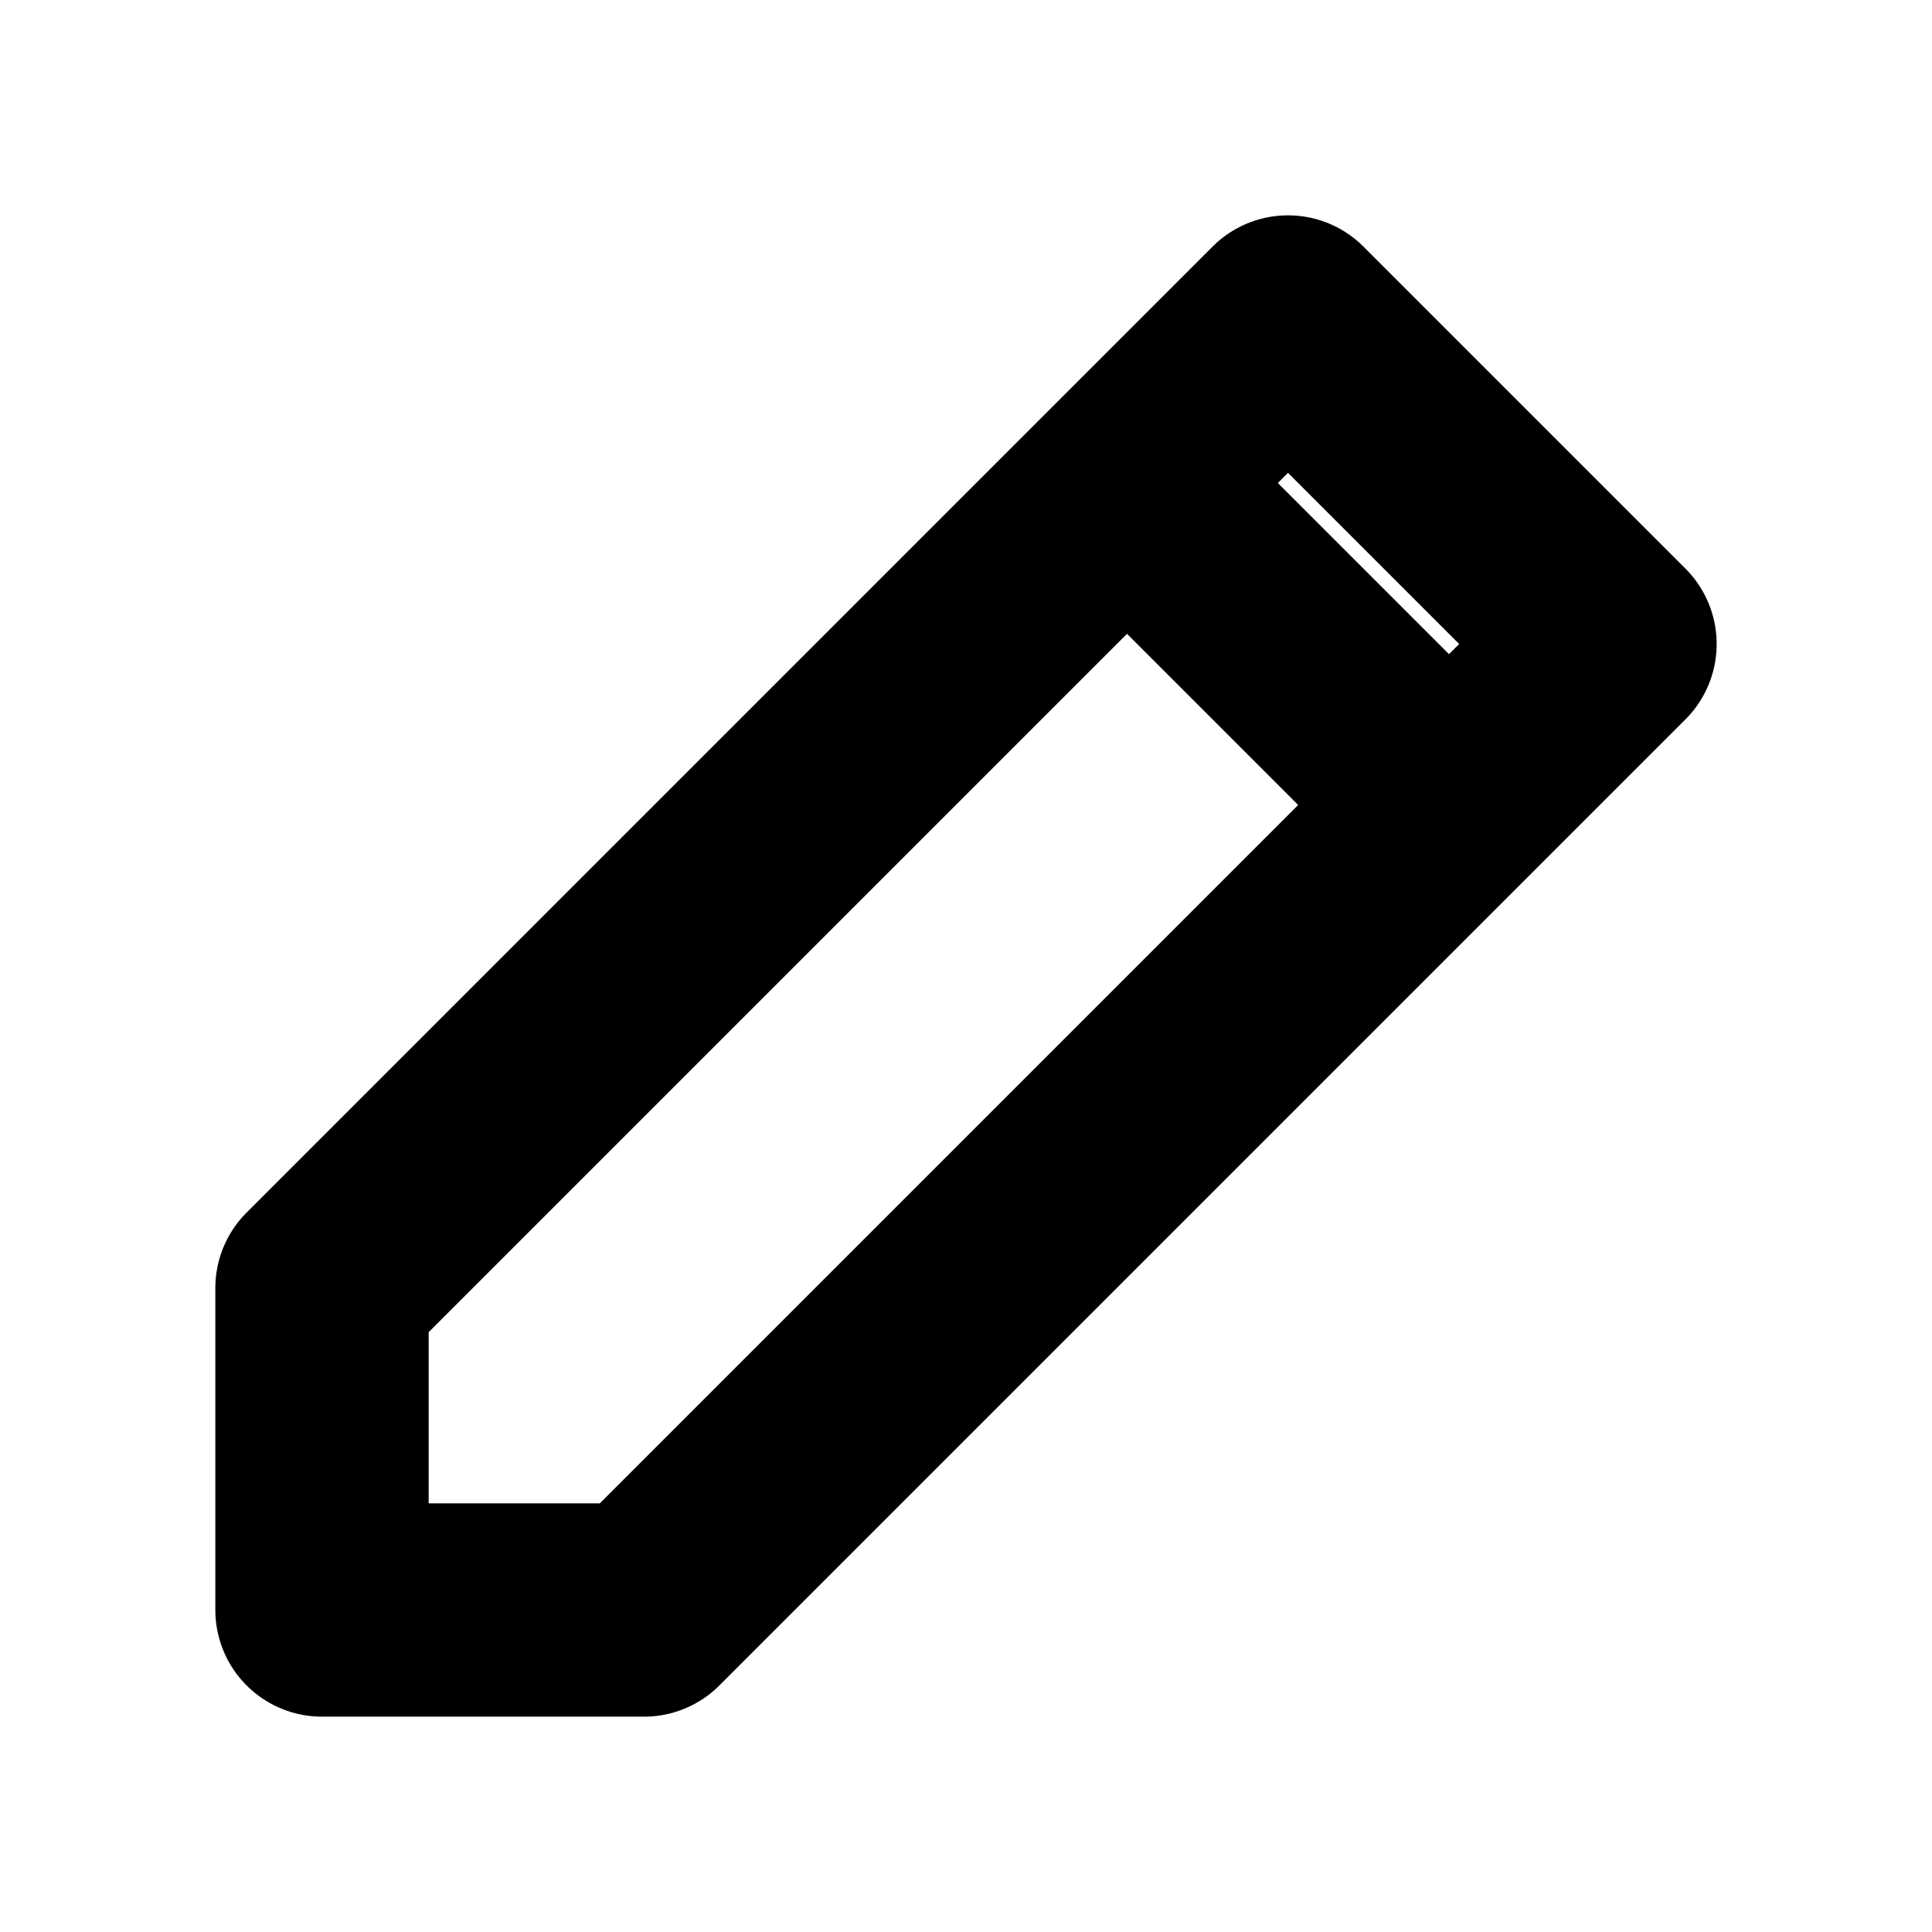
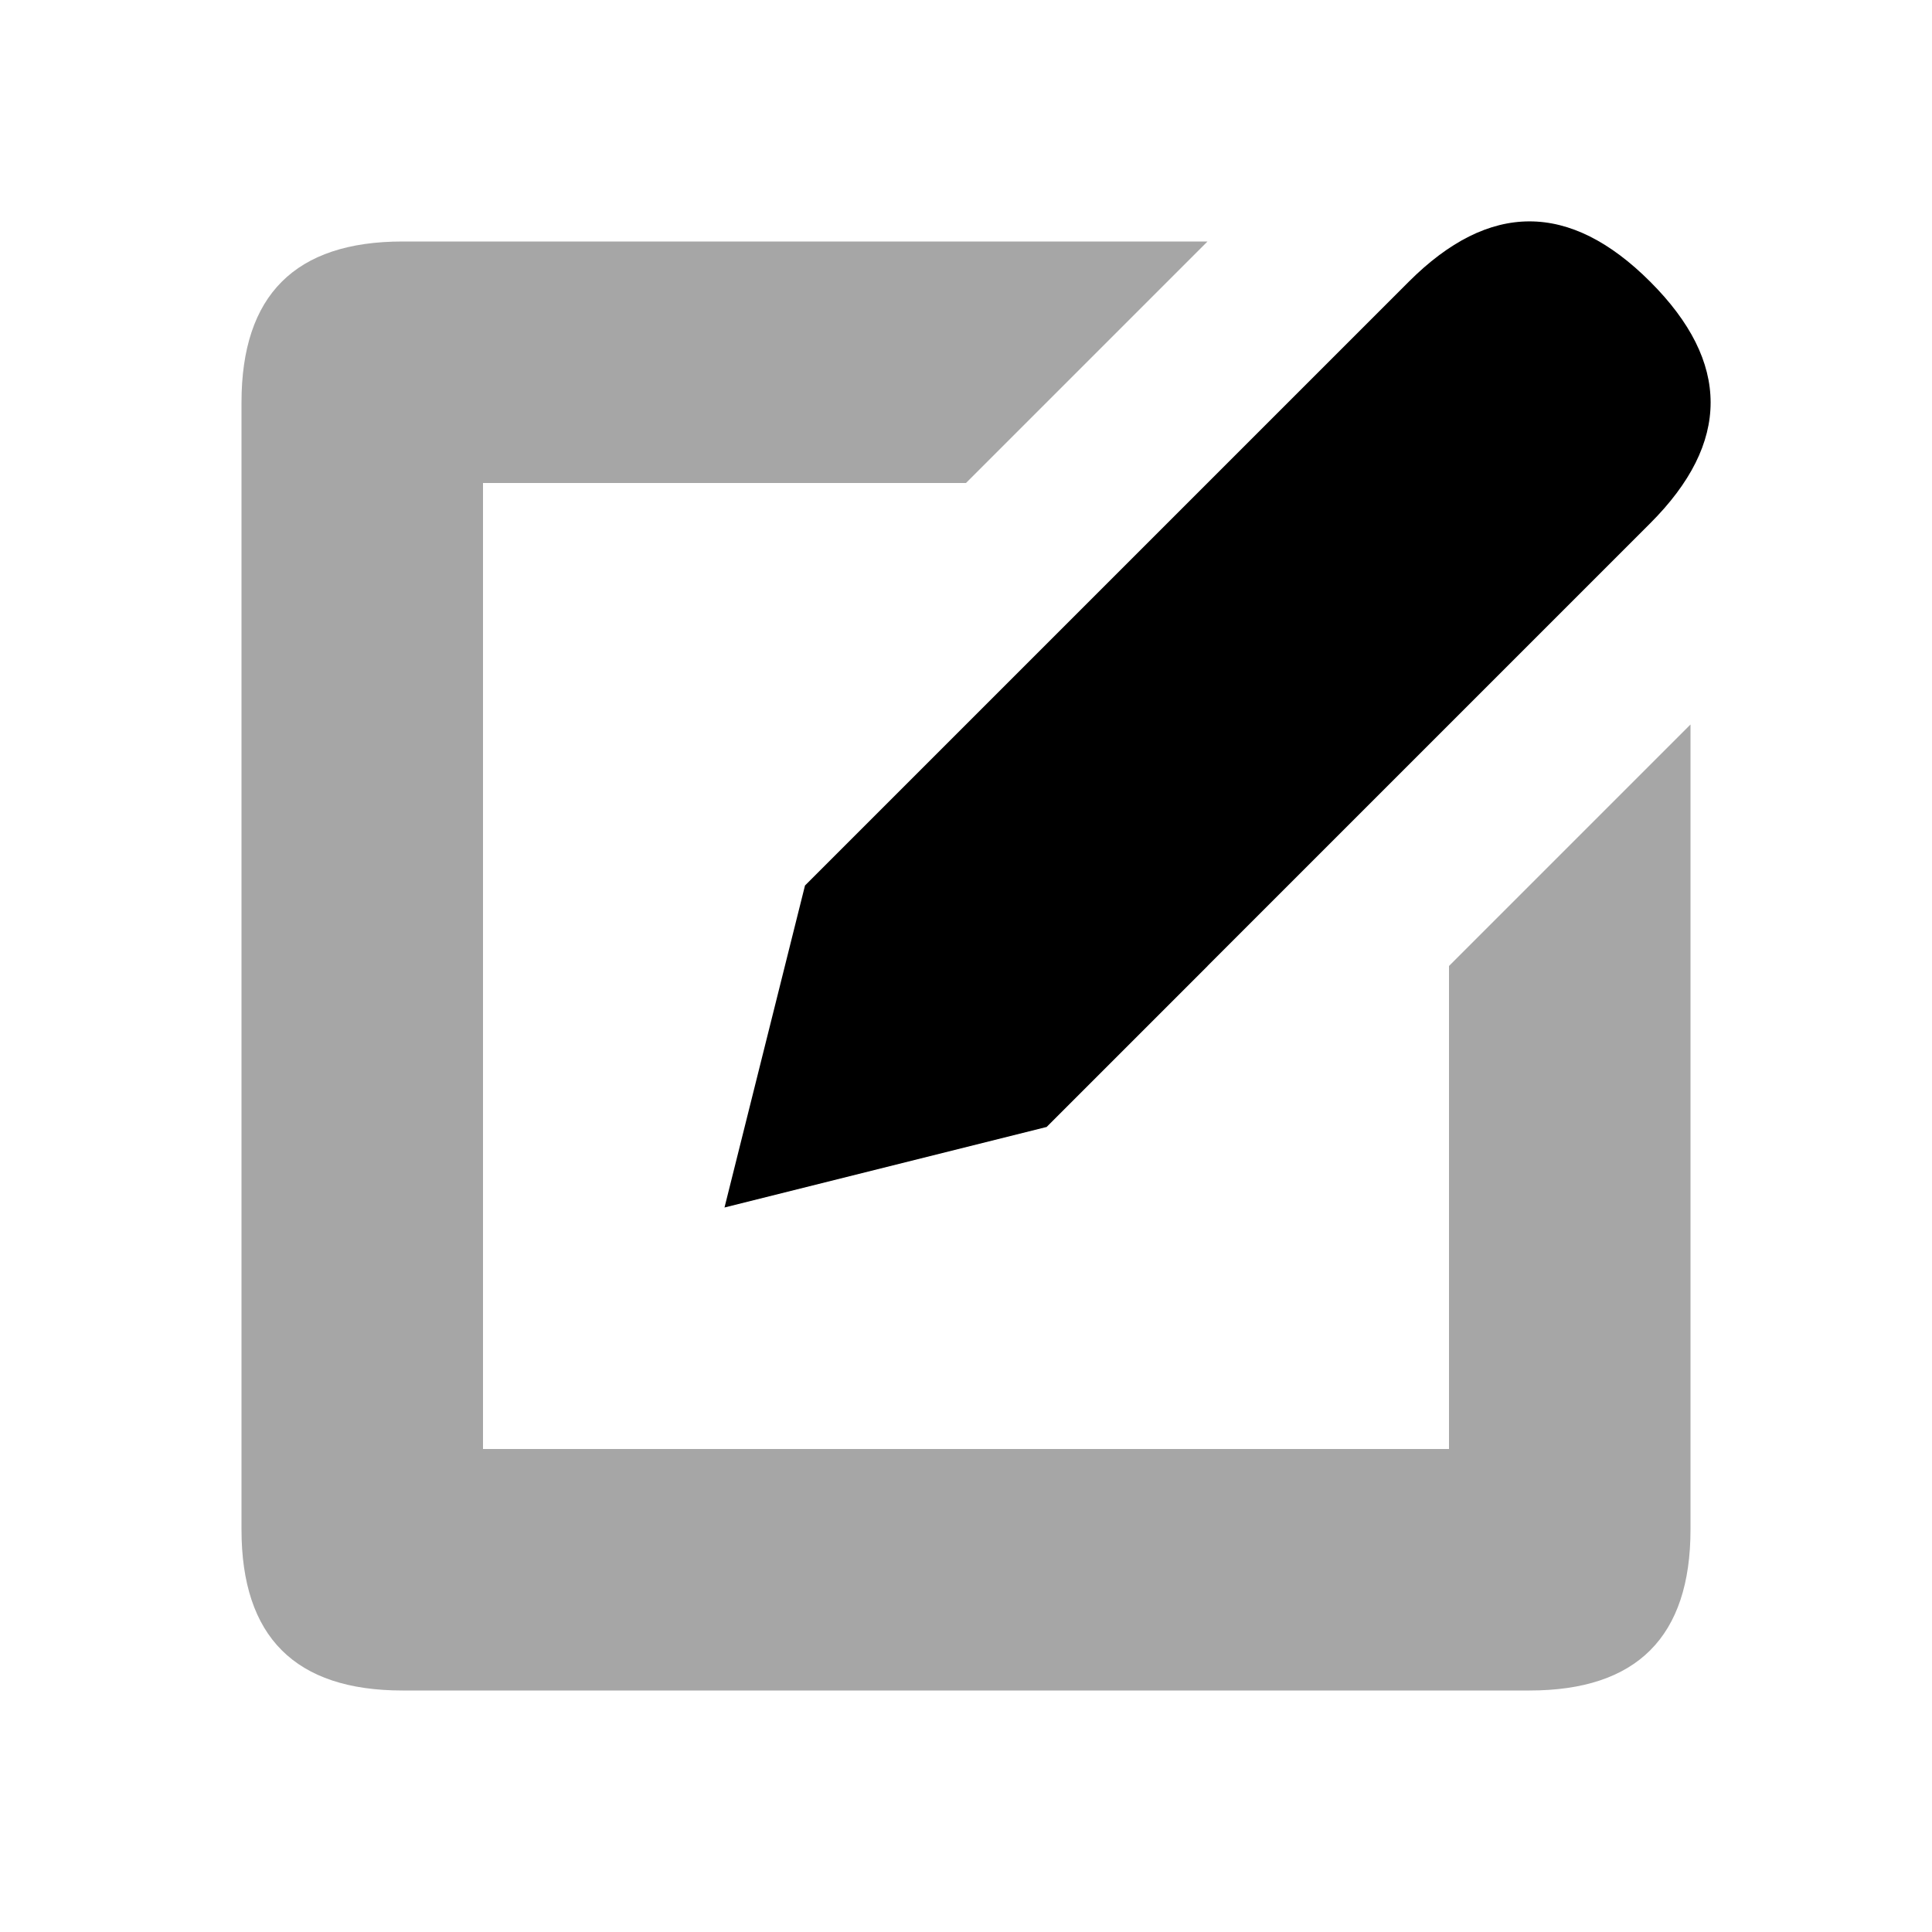
<svg xmlns="http://www.w3.org/2000/svg" viewBox="0 0 24 24">
-   <g fill="none" stroke="currentColor" stroke-width="2.65" stroke-linecap="round" stroke-linejoin="round">
-     <path d="m4 16 12-12 4 4L8 20H4Zm10-10 4 4" />
+   <path d="M3 5Q3 3 5 3H15L12 6H6V18H18V12L21 9V19Q21 21 19 21H5Q3 21 3 19Z" fill="currentColor" opacity="0.35" />
+   <g class="m-arrow">
+     <path d="M9 15L10 11L17.5 3.5Q19 2 20.5 3.5Q22 5 20.5 6.5L13 14L9 15Z" fill="currentColor" />
+     <path d="M10.5 11.5L13 14L15 12Z" fill="currentColor" opacity="0.6" />
  </g>
</svg>
